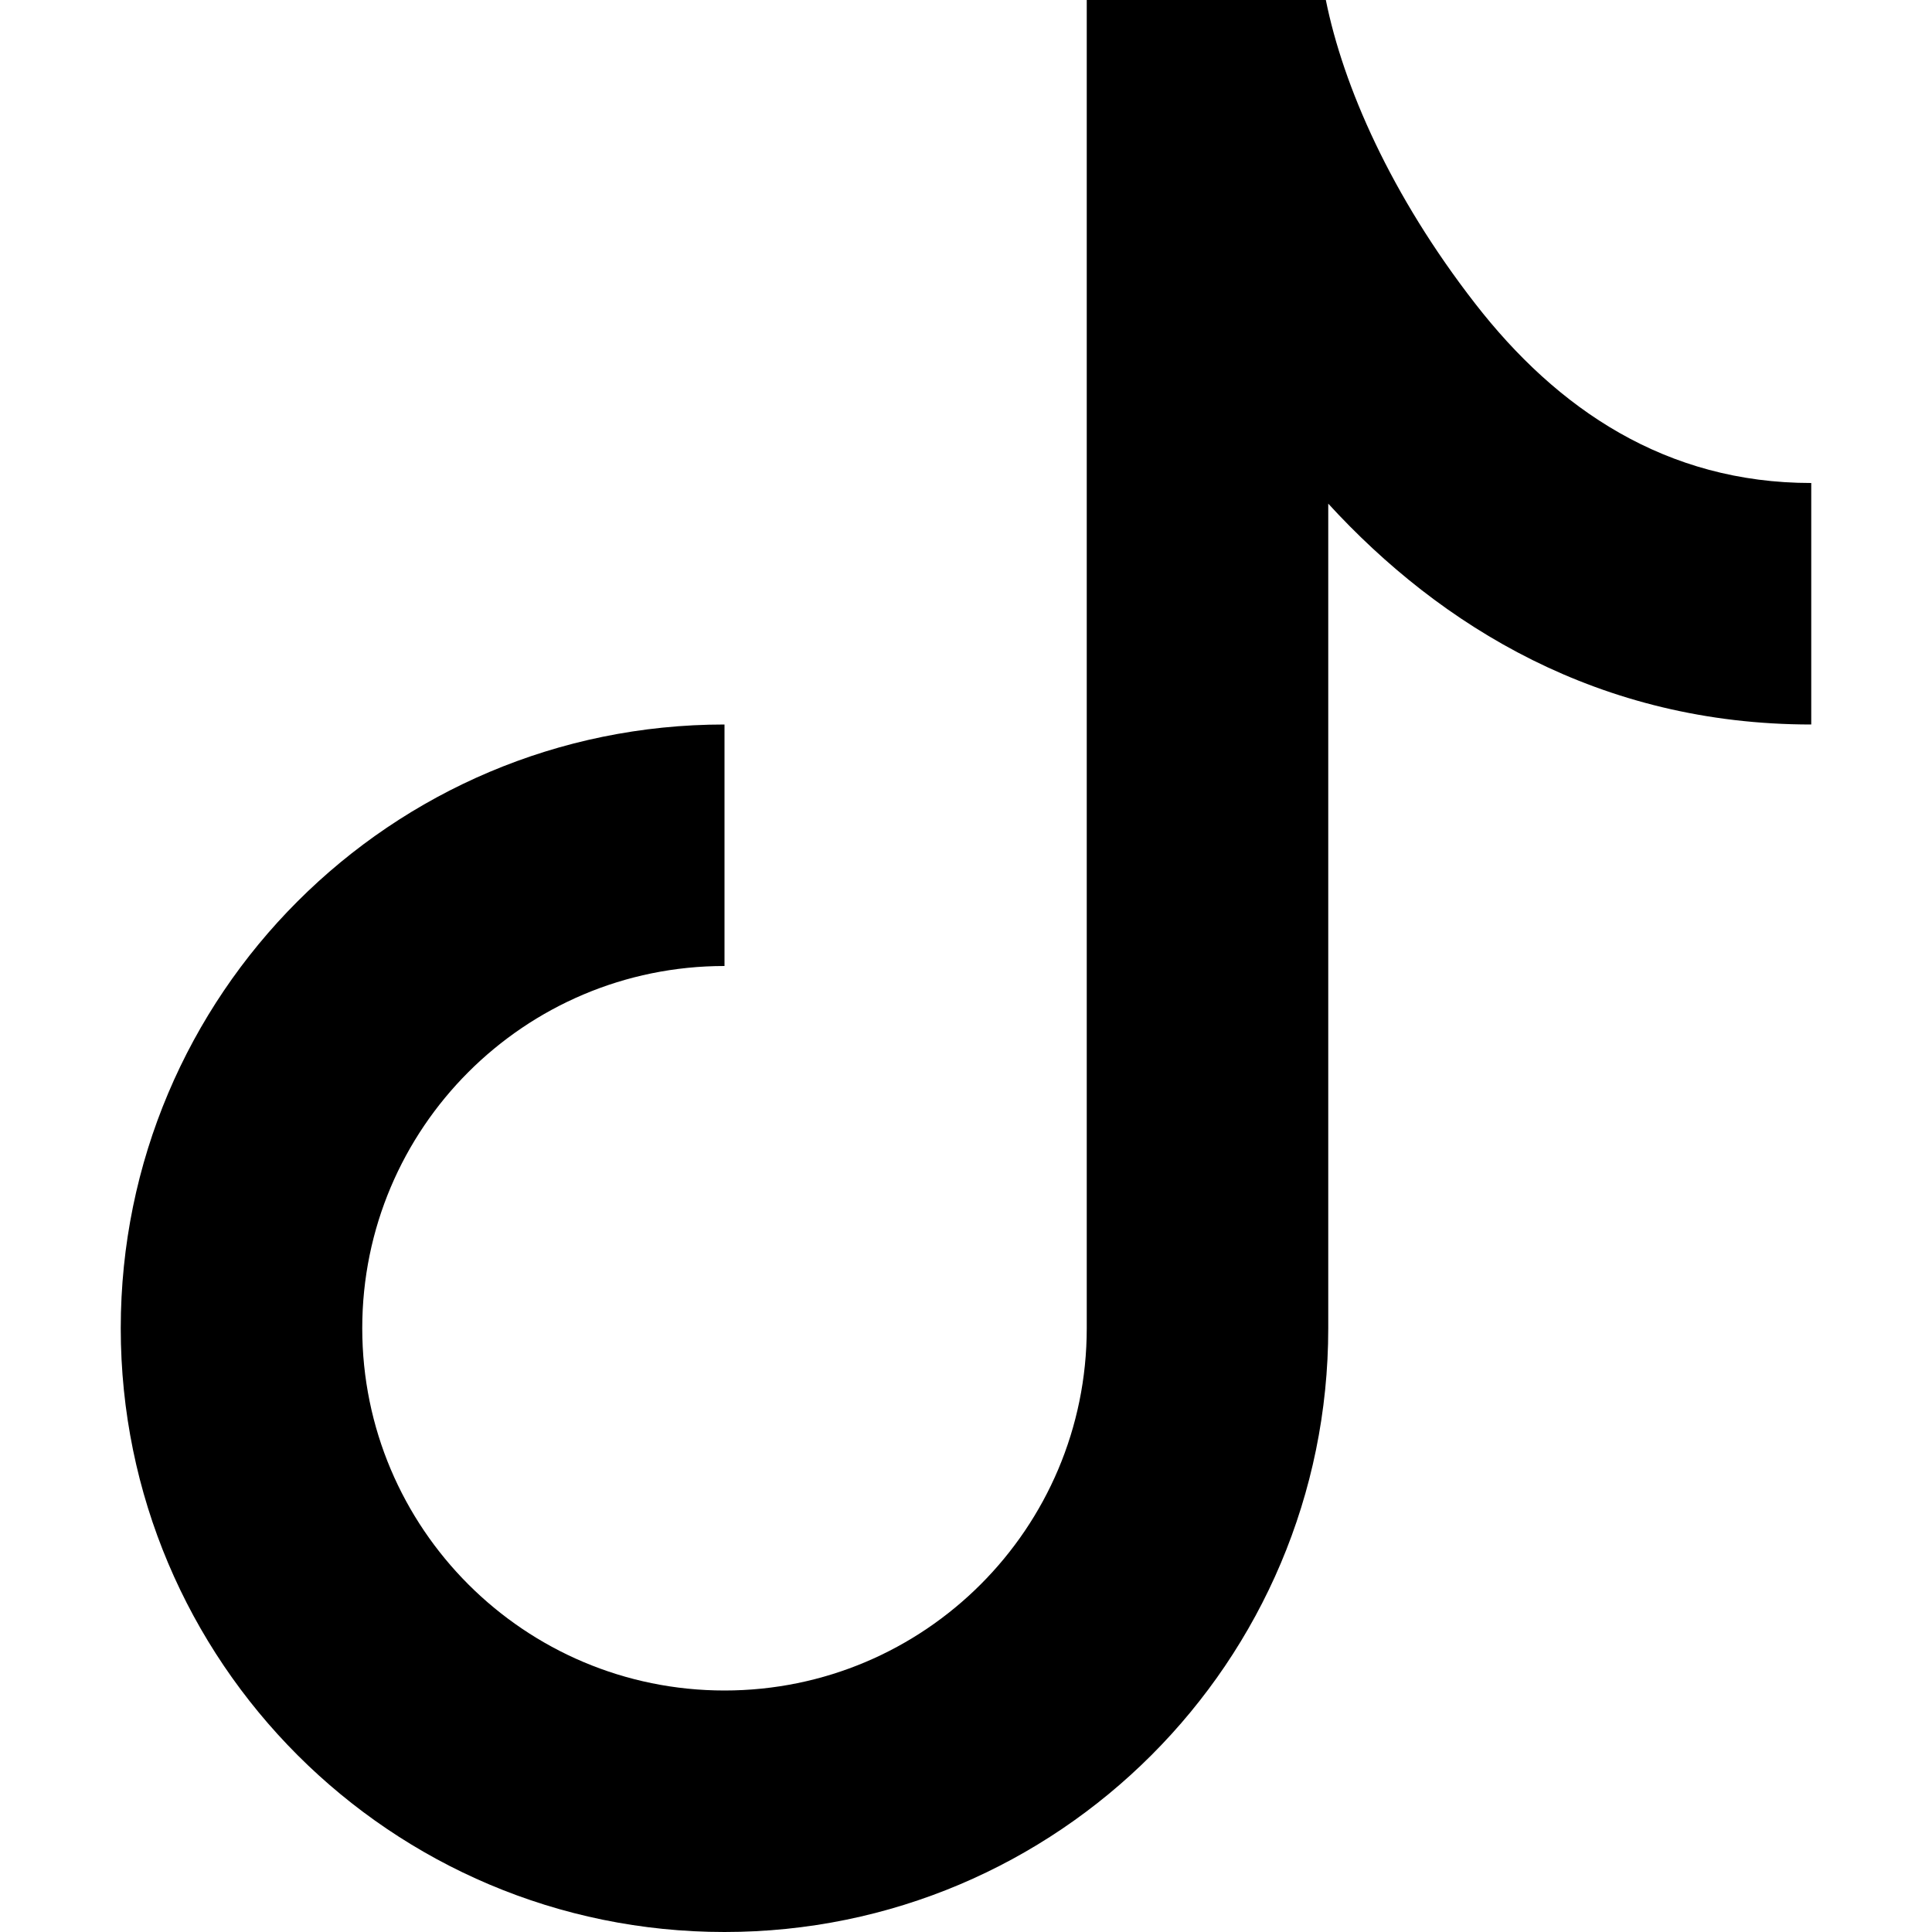
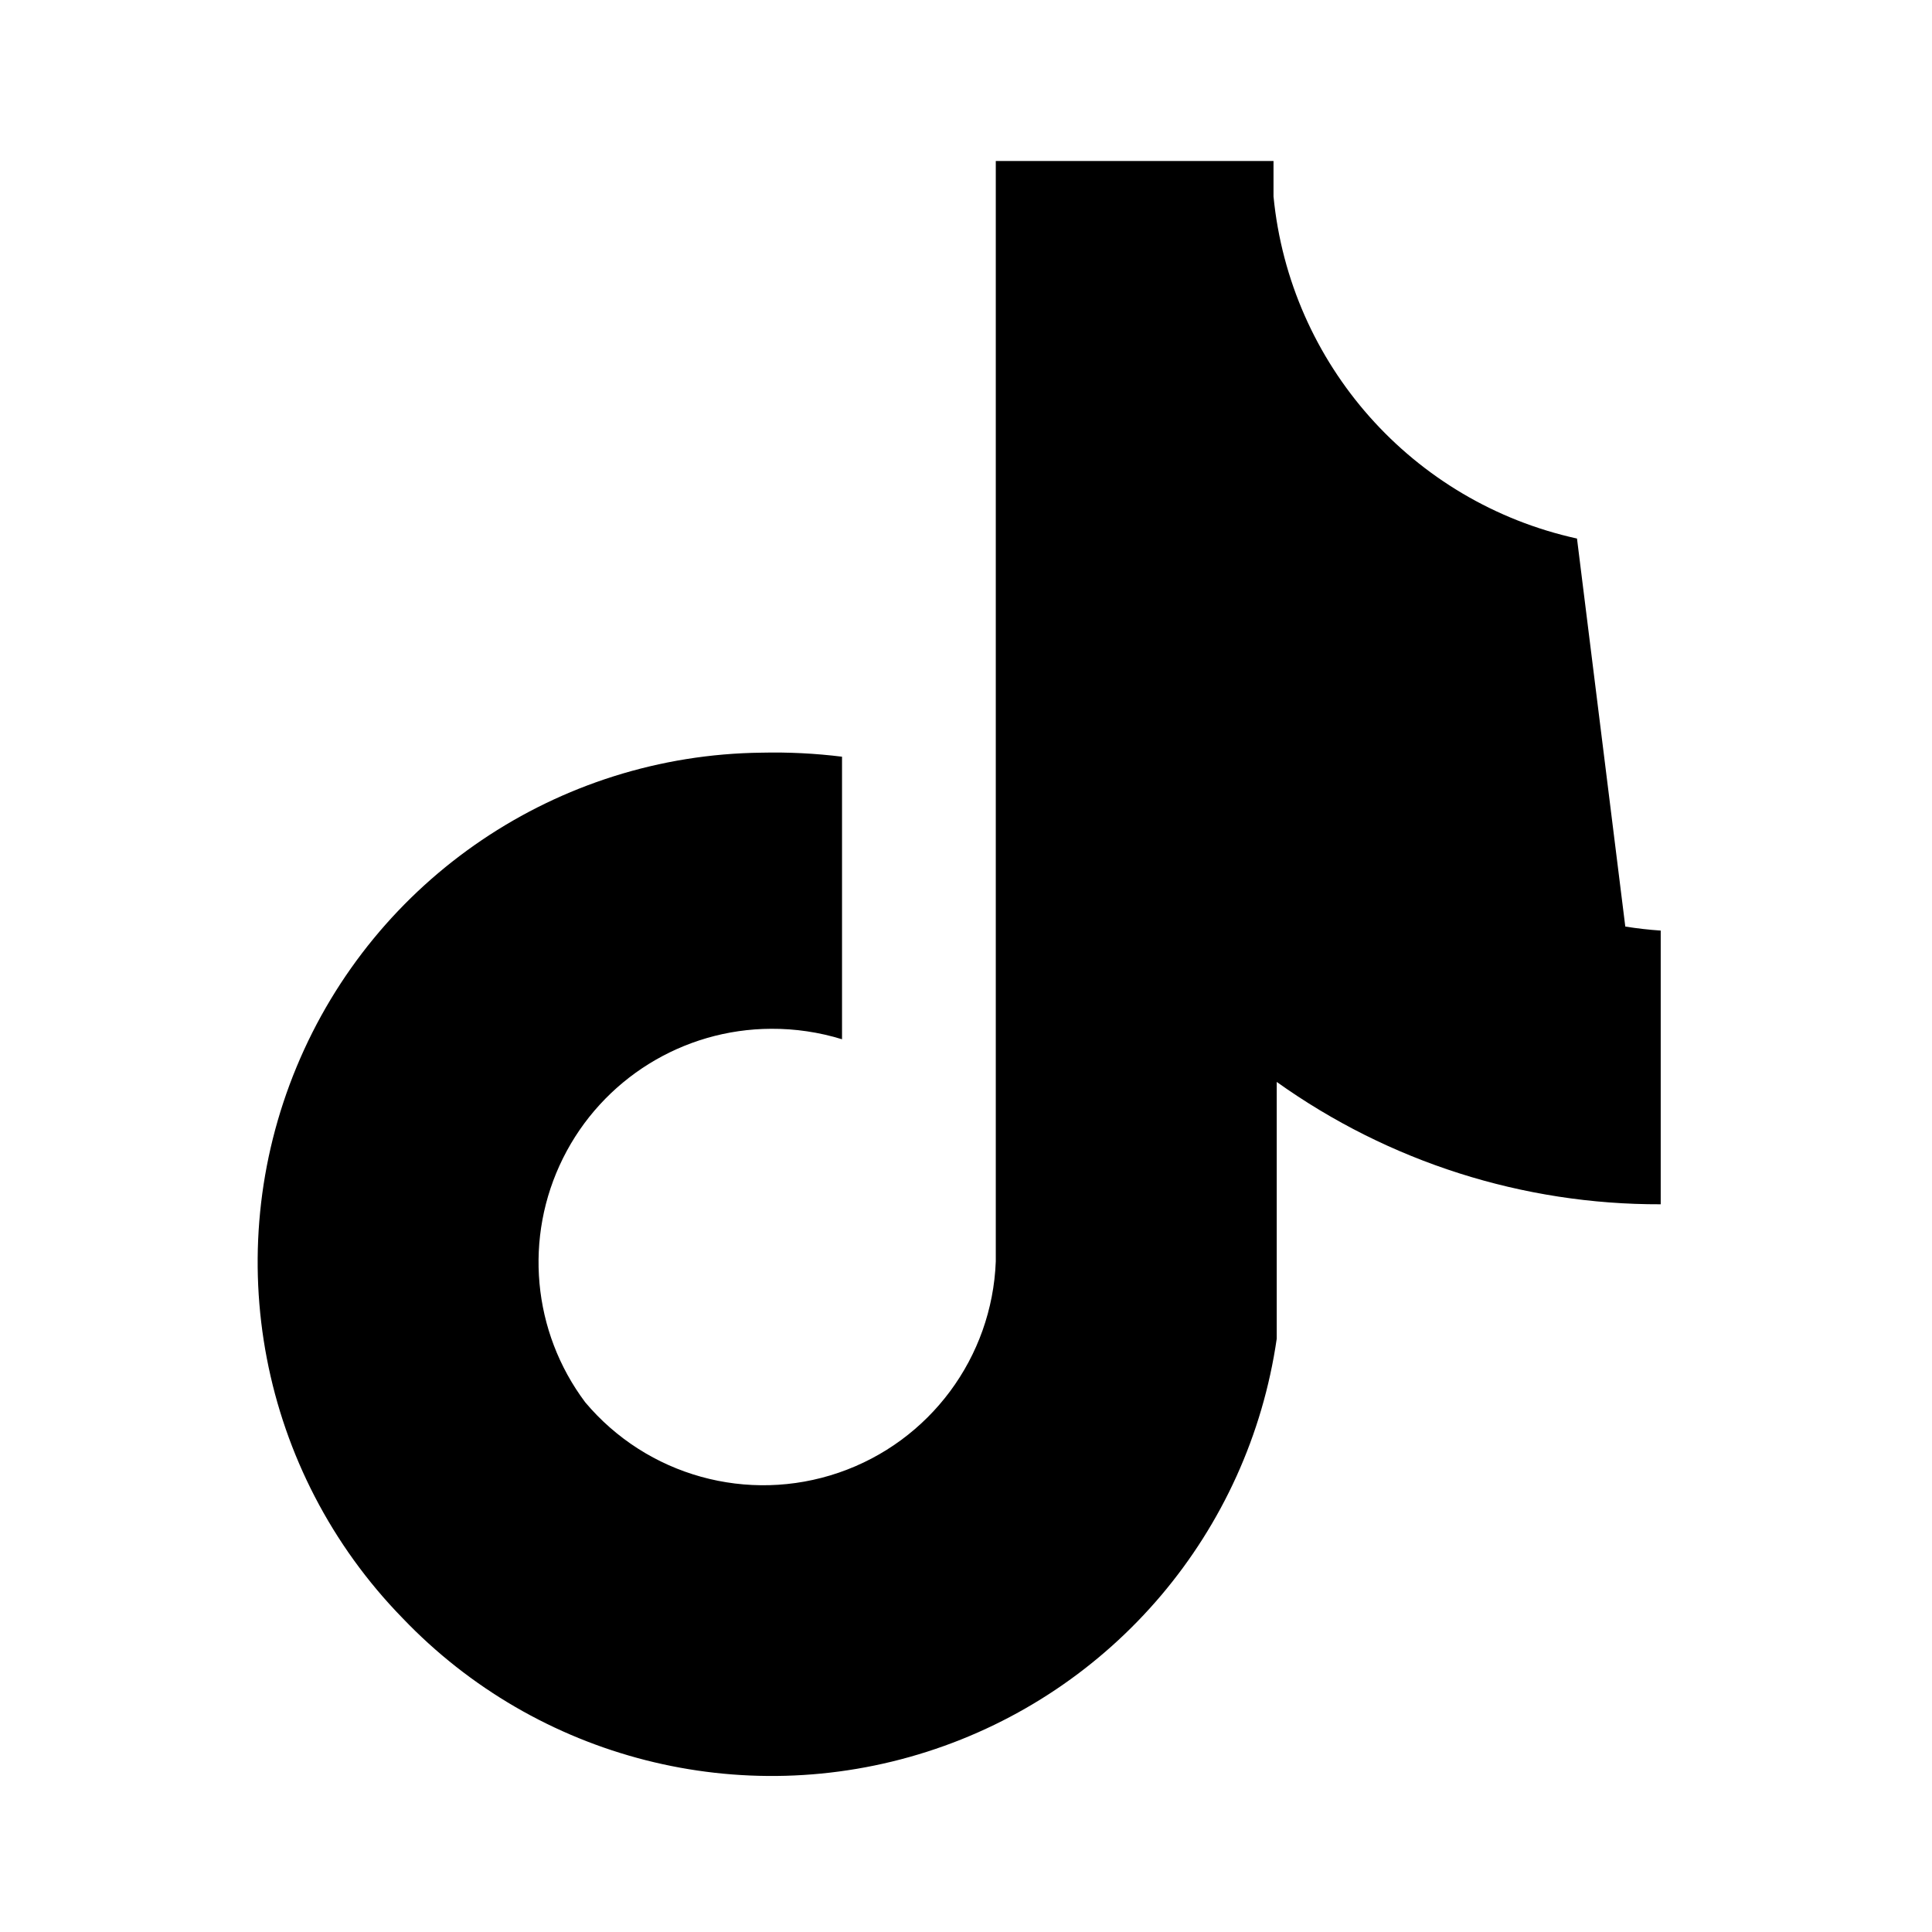
- <svg xmlns="http://www.w3.org/2000/svg" width="16" height="16" fill="currentColor" class="bi bi-tiktok" viewBox="0 0 16 16">
-   <path d="M9 0h1.98c.144.715.54 1.617 1.235 2.512C12.895 3.389 13.797 4 15 4v2c-1.753 0-3.07-.814-4-1.829V11a5 5 0 1 1-5-5v2a3 3 0 1 0 3 3z" />
+ <svg xmlns="http://www.w3.org/2000/svg" width="24" height="24" viewBox="0 0 24 24" fill="currentColor">
+   <path d="M19.59 6.69a4.83 4.83 0 0 1-3.77-4.25V2h-3.45v13.67a2.89 2.89 0 0 1-5.1 1.75 2.9 2.9 0 0 1 2.31-4.64 2.93 2.93 0 0 1 .88.13V9.4a6.84 6.84 0 0 0-1-.05A6.33 6.33 0 0 0 5 20.1a6.34 6.34 0 0 0 10.86-3.47v-3.19a8.16 8.16 0 0 0 4.77 1.52v-3.4a4.85 4.85 0 0 1-.44-.05z" />
</svg>
